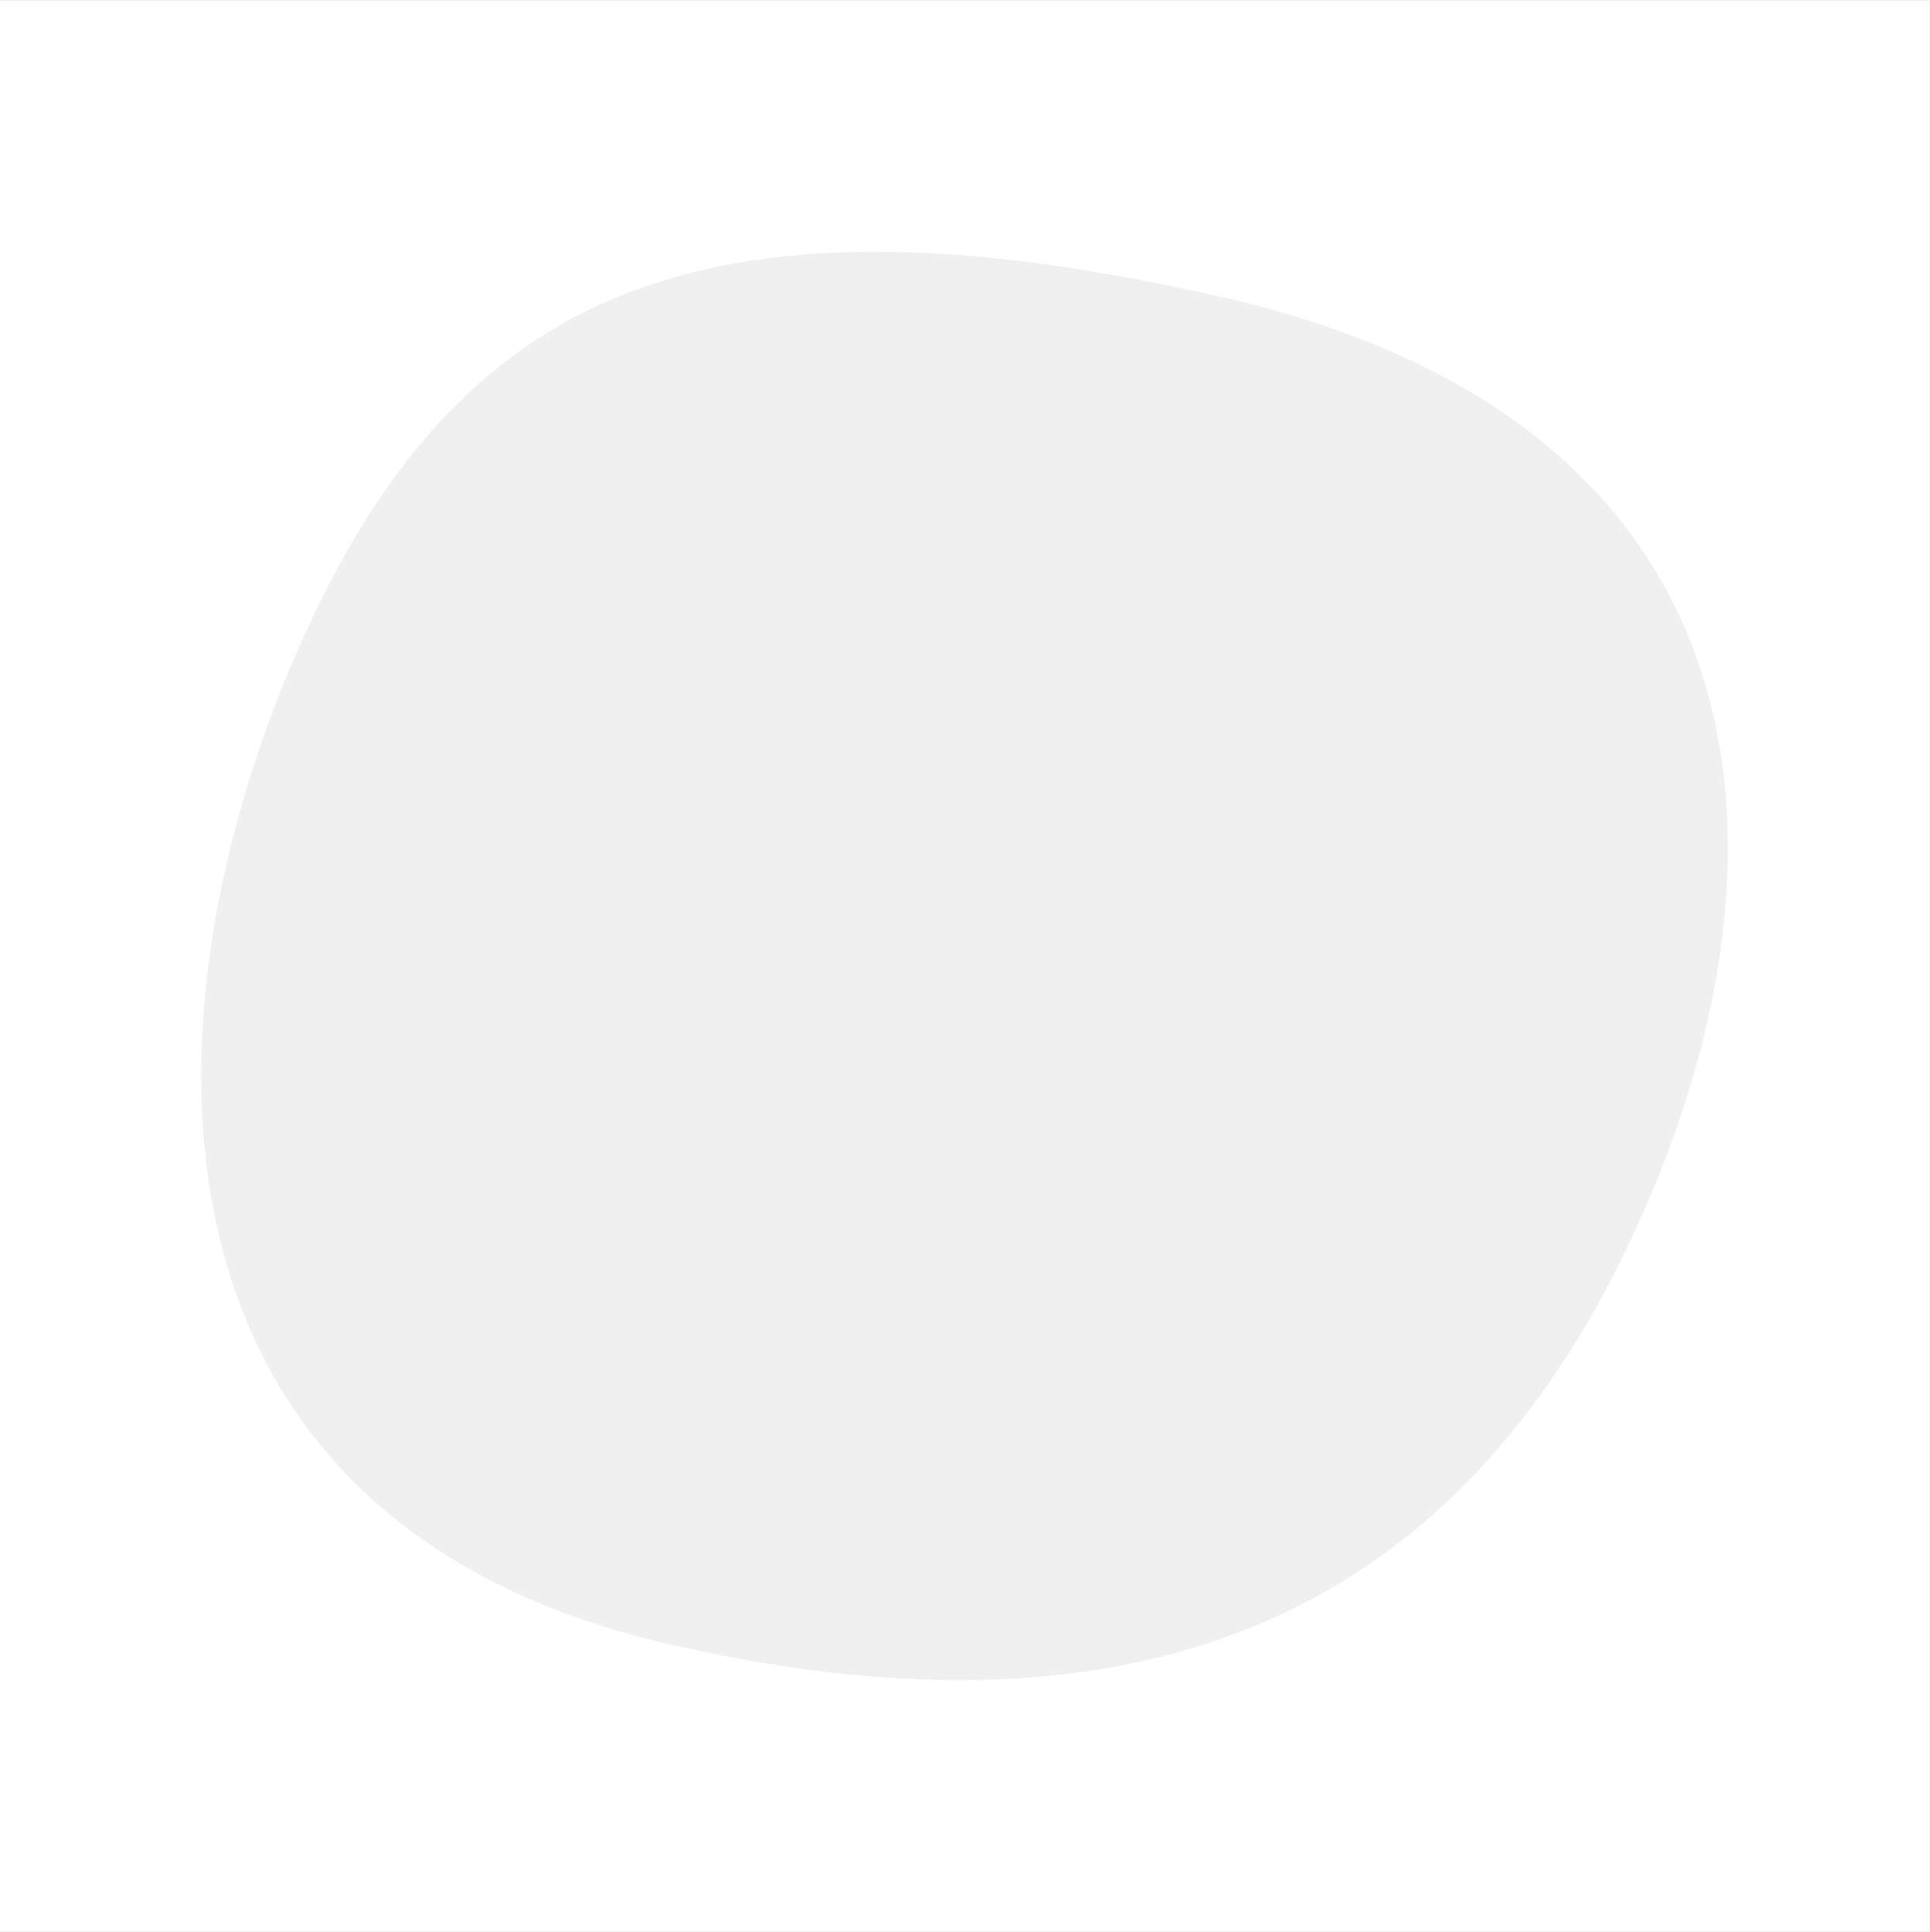
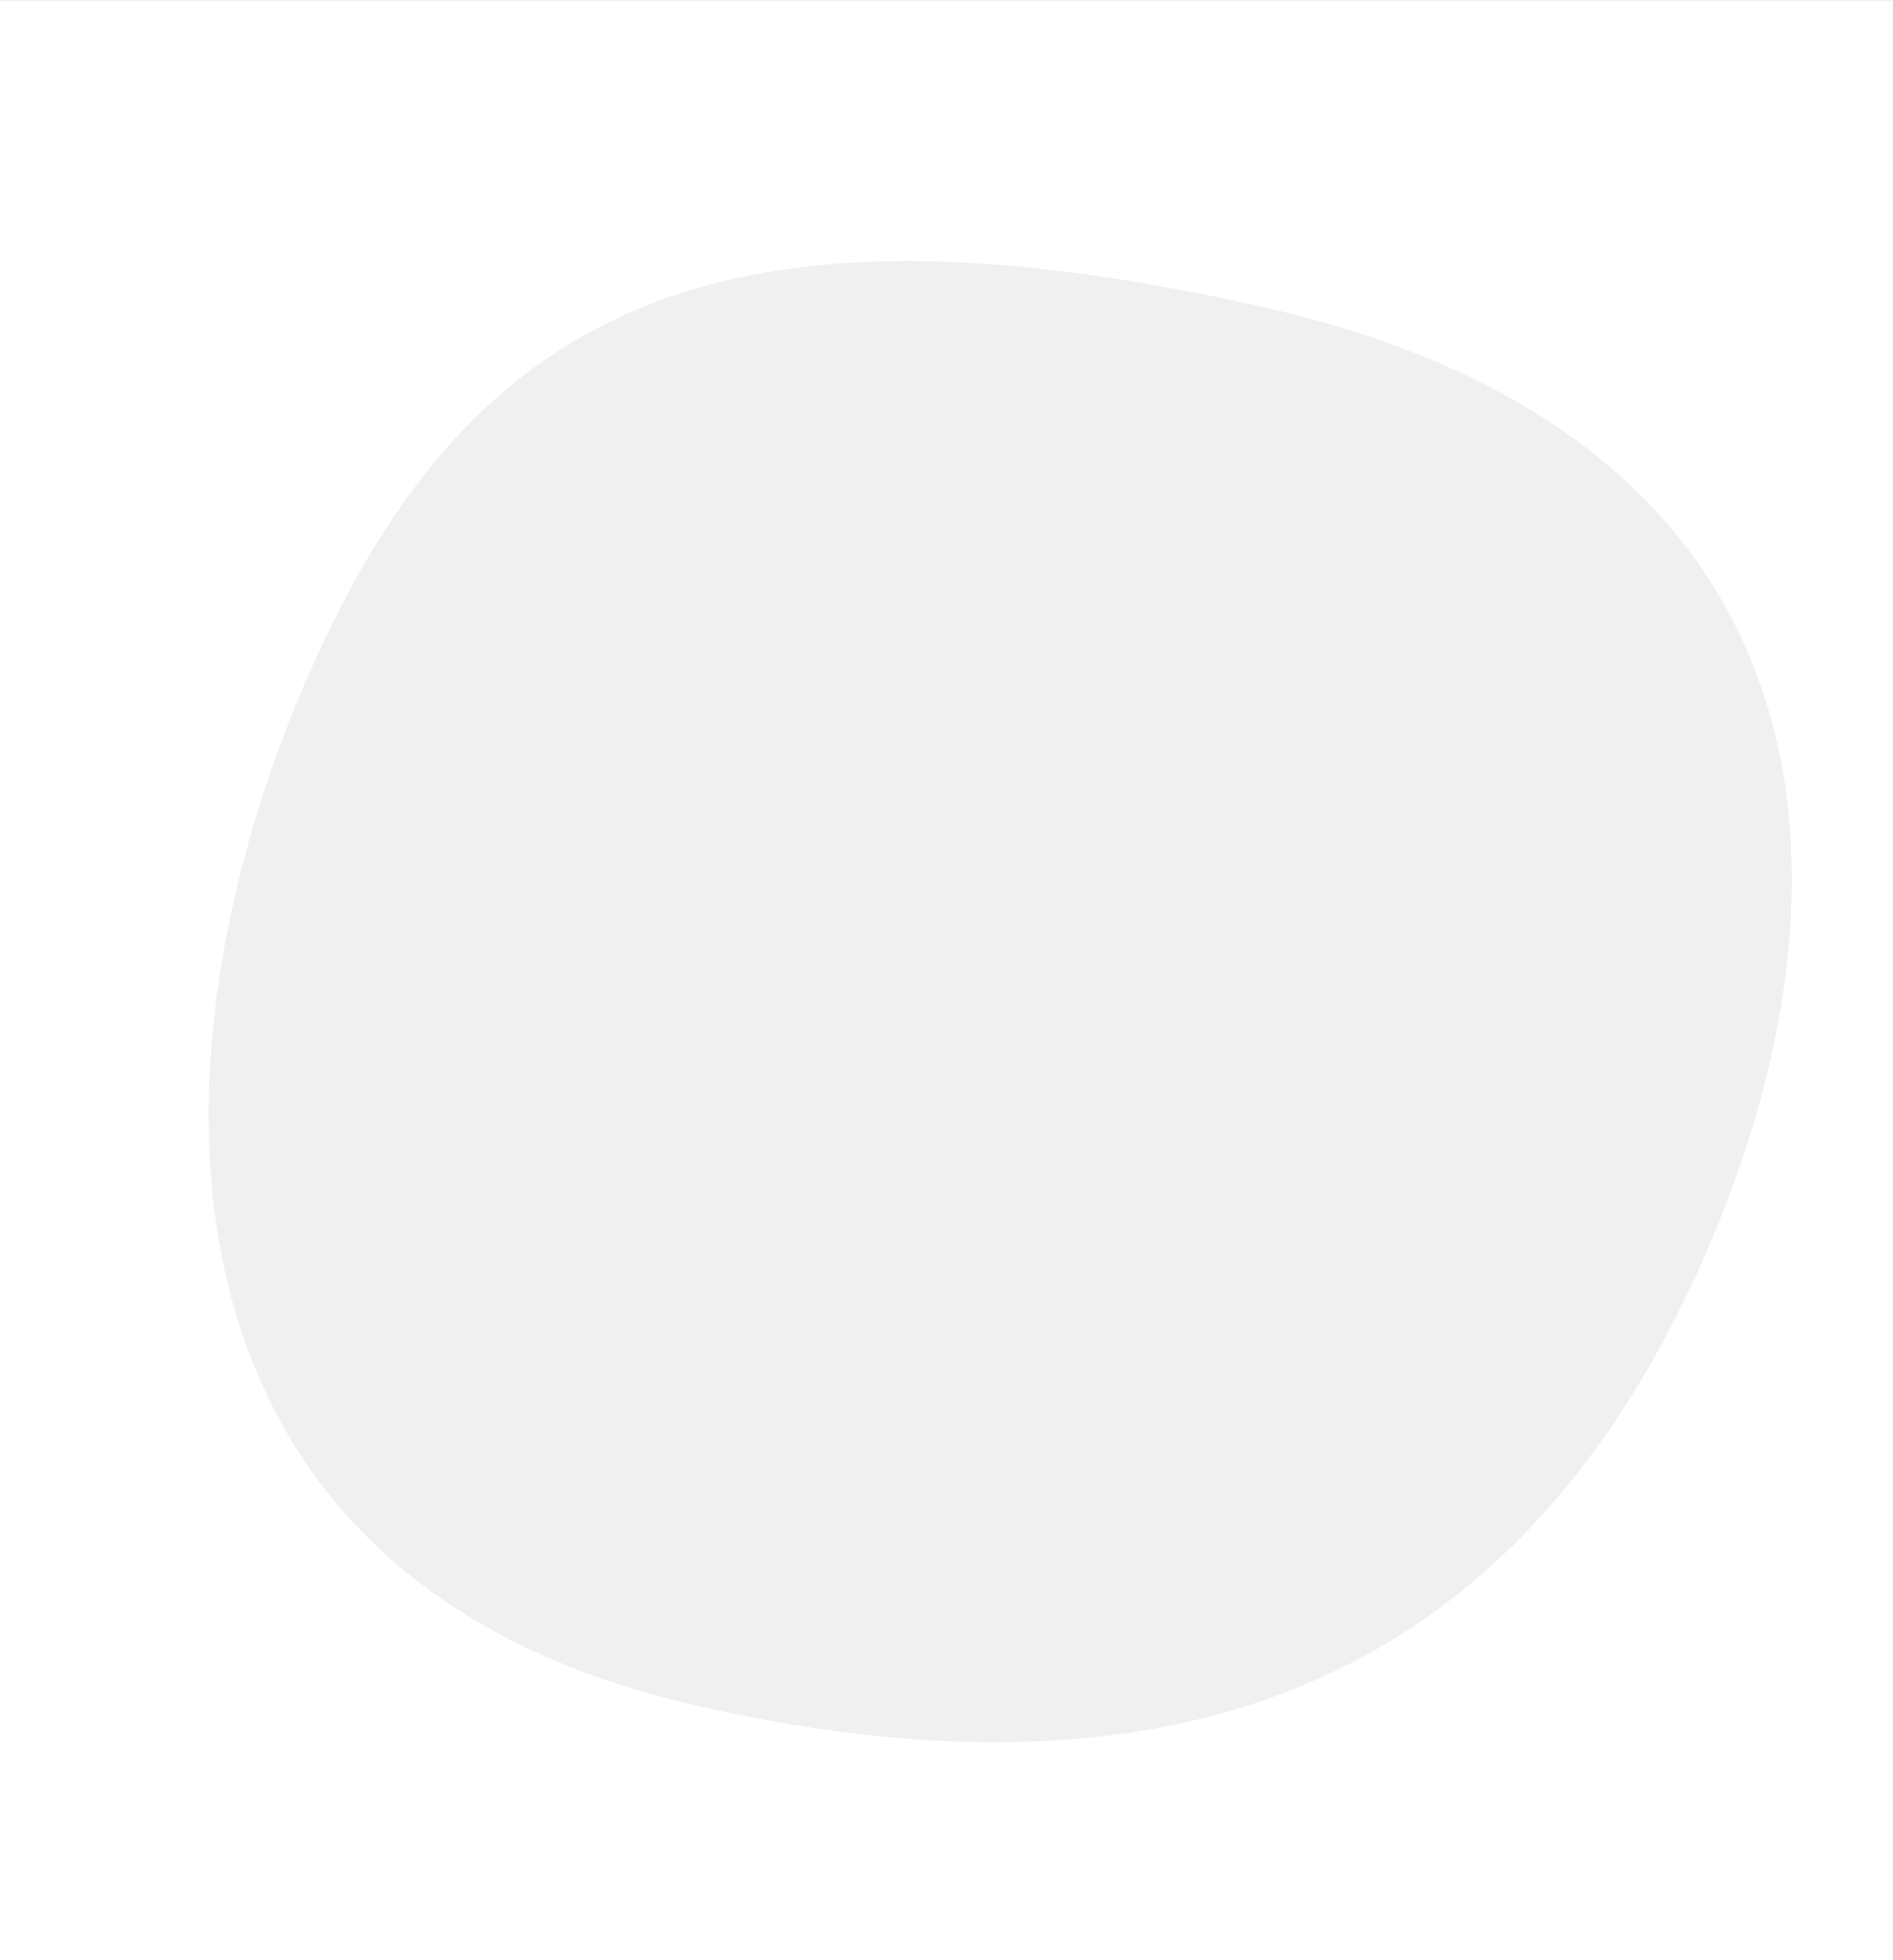
- <svg xmlns="http://www.w3.org/2000/svg" version="1.1" id="Layer_1" x="0px" y="0px" viewBox="0 0 179.7 179.9" style="enable-background:new 0 0 179.7 179.9;" xml:space="preserve">
+ <svg xmlns="http://www.w3.org/2000/svg" version="1.1" id="Layer_1" x="0px" y="0px" viewBox="0 0 170 176" style="enable-background:new 0 0 170 176;" preserveAspectRatio="xMidYMid slice">
  <style type="text/css">
	.st0{fill:#fff;}
</style>
  <path id="XMLID_90_" class="st0" d="M0,0.1v179.7h179.7V0.1H0z M153.7,111.4c-14.6,34.5-41.9,53.1-91.4,41.7  C12.9,141.7,12.5,96.6,27.1,62C41.7,27.5,64.5,16.4,114,27.7C163.5,39.1,168.3,76.9,153.7,111.4z" />
</svg>
